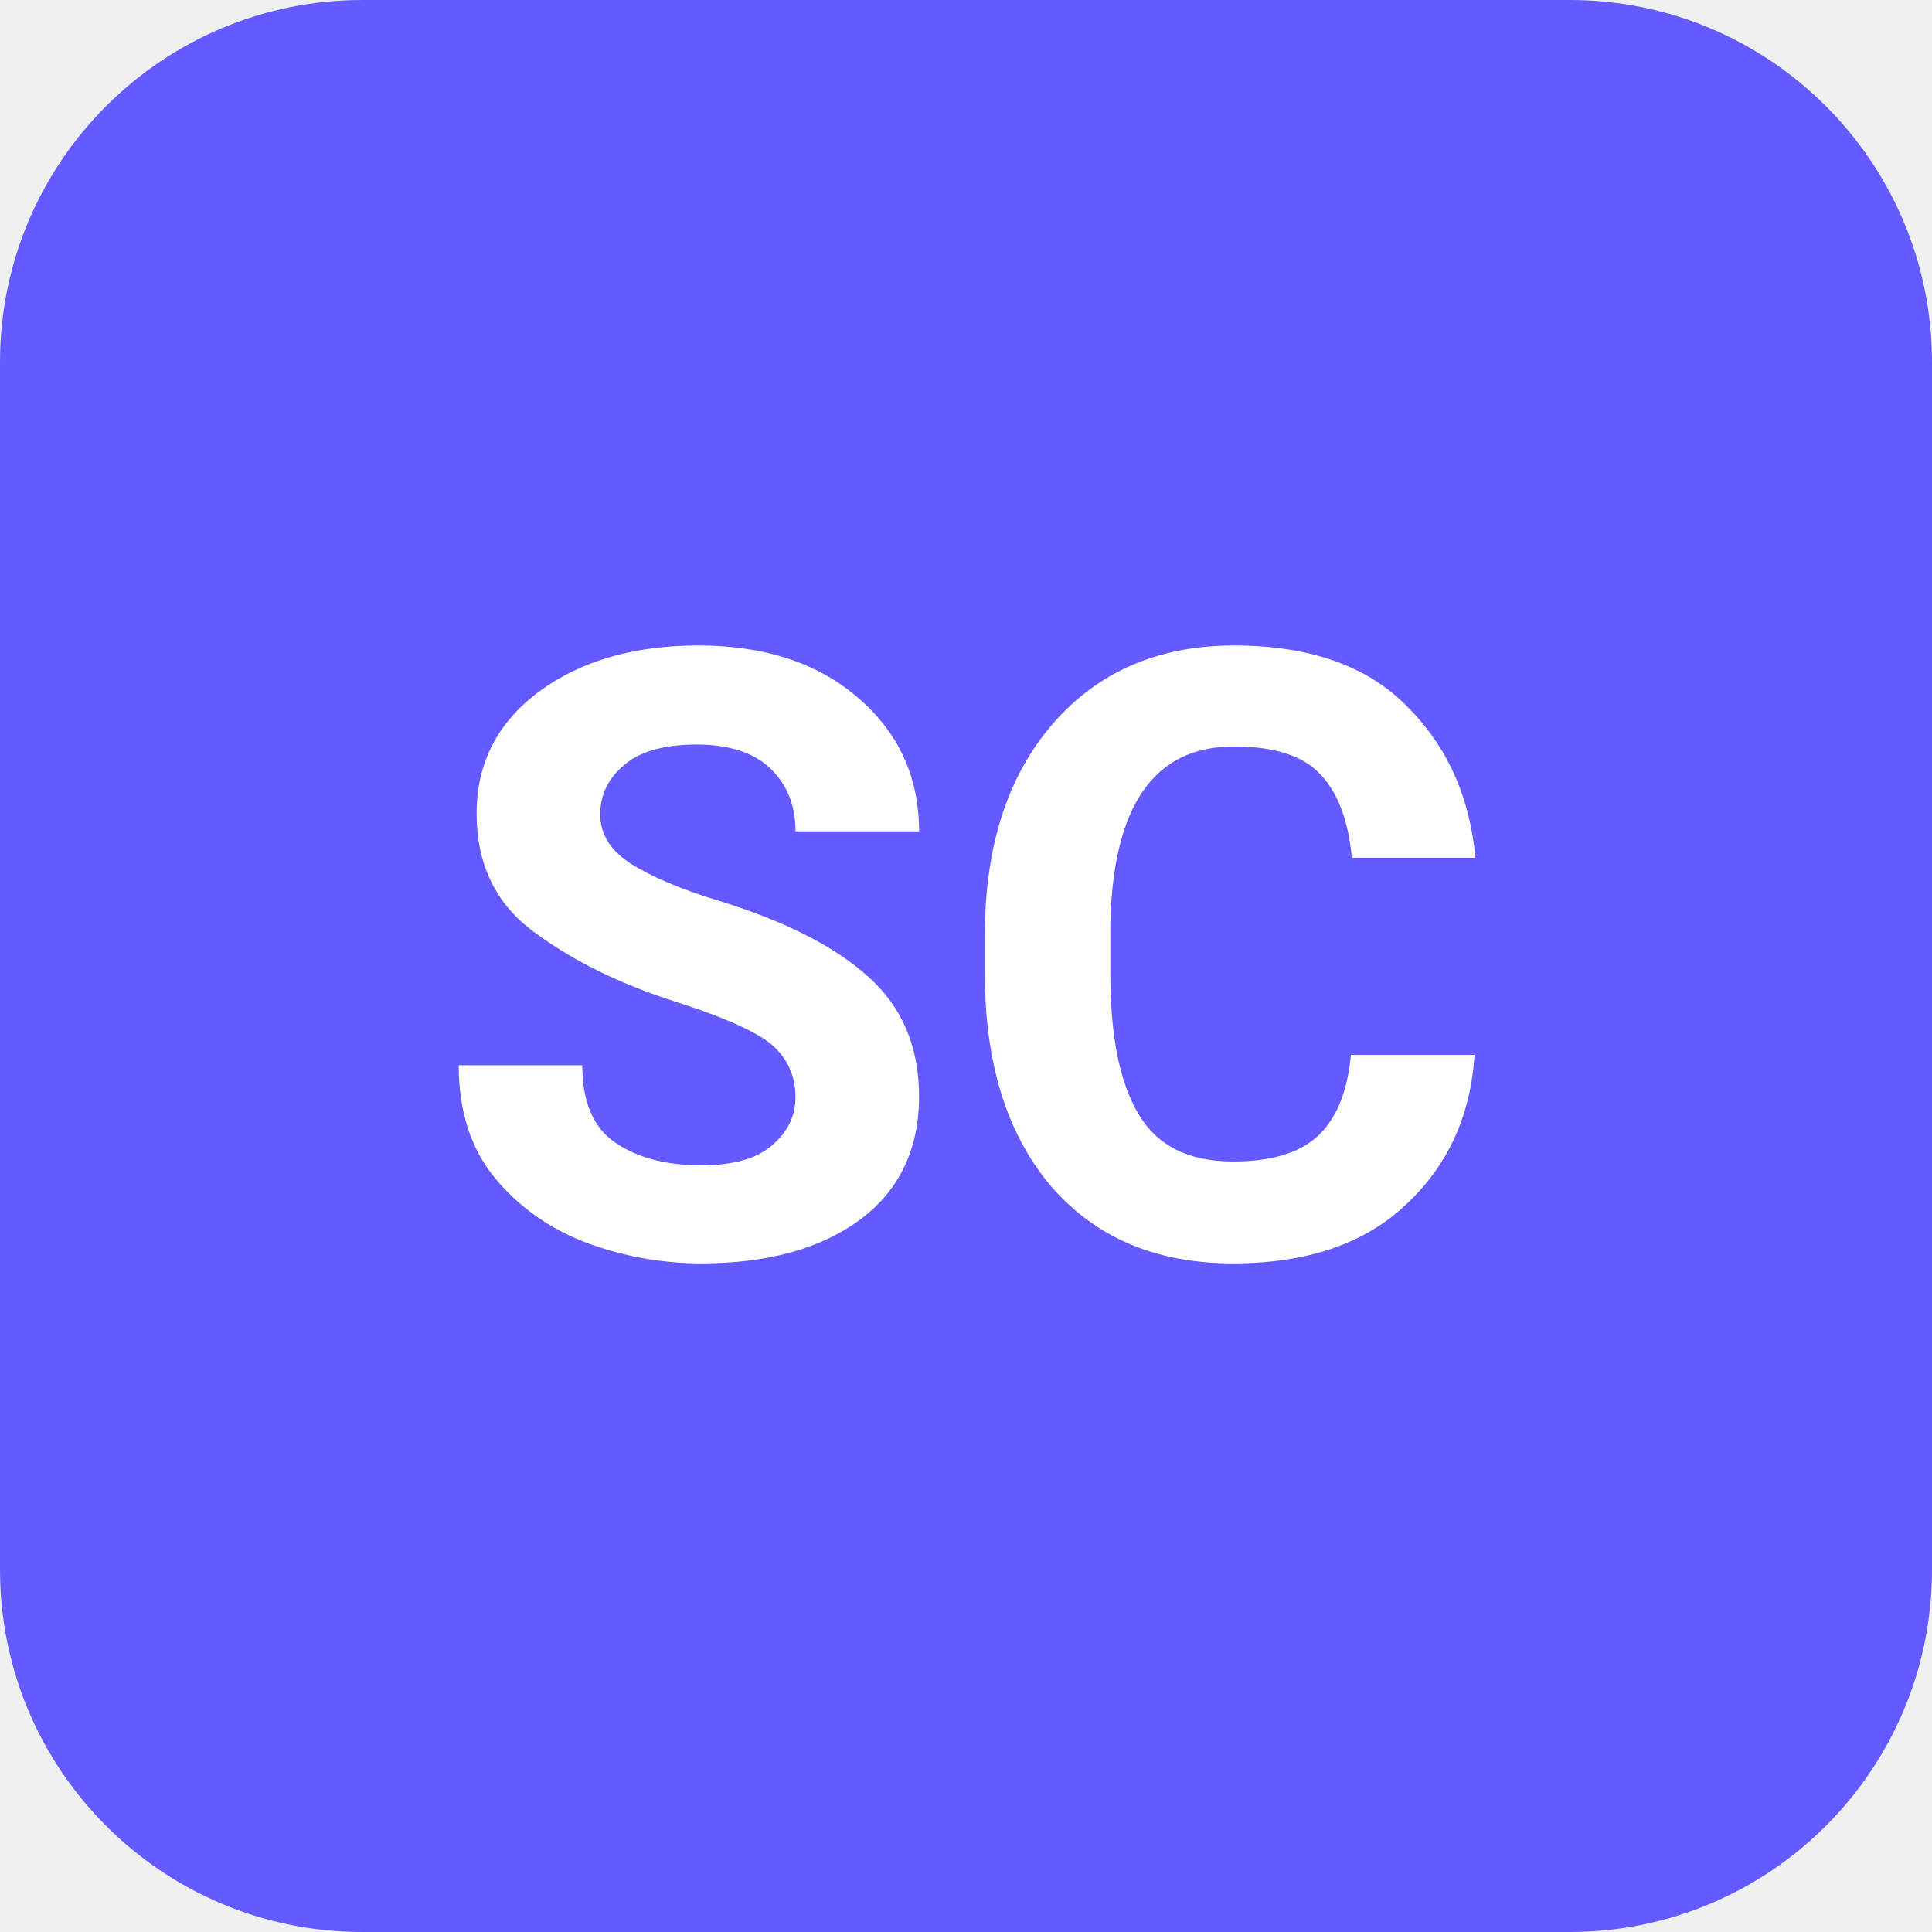
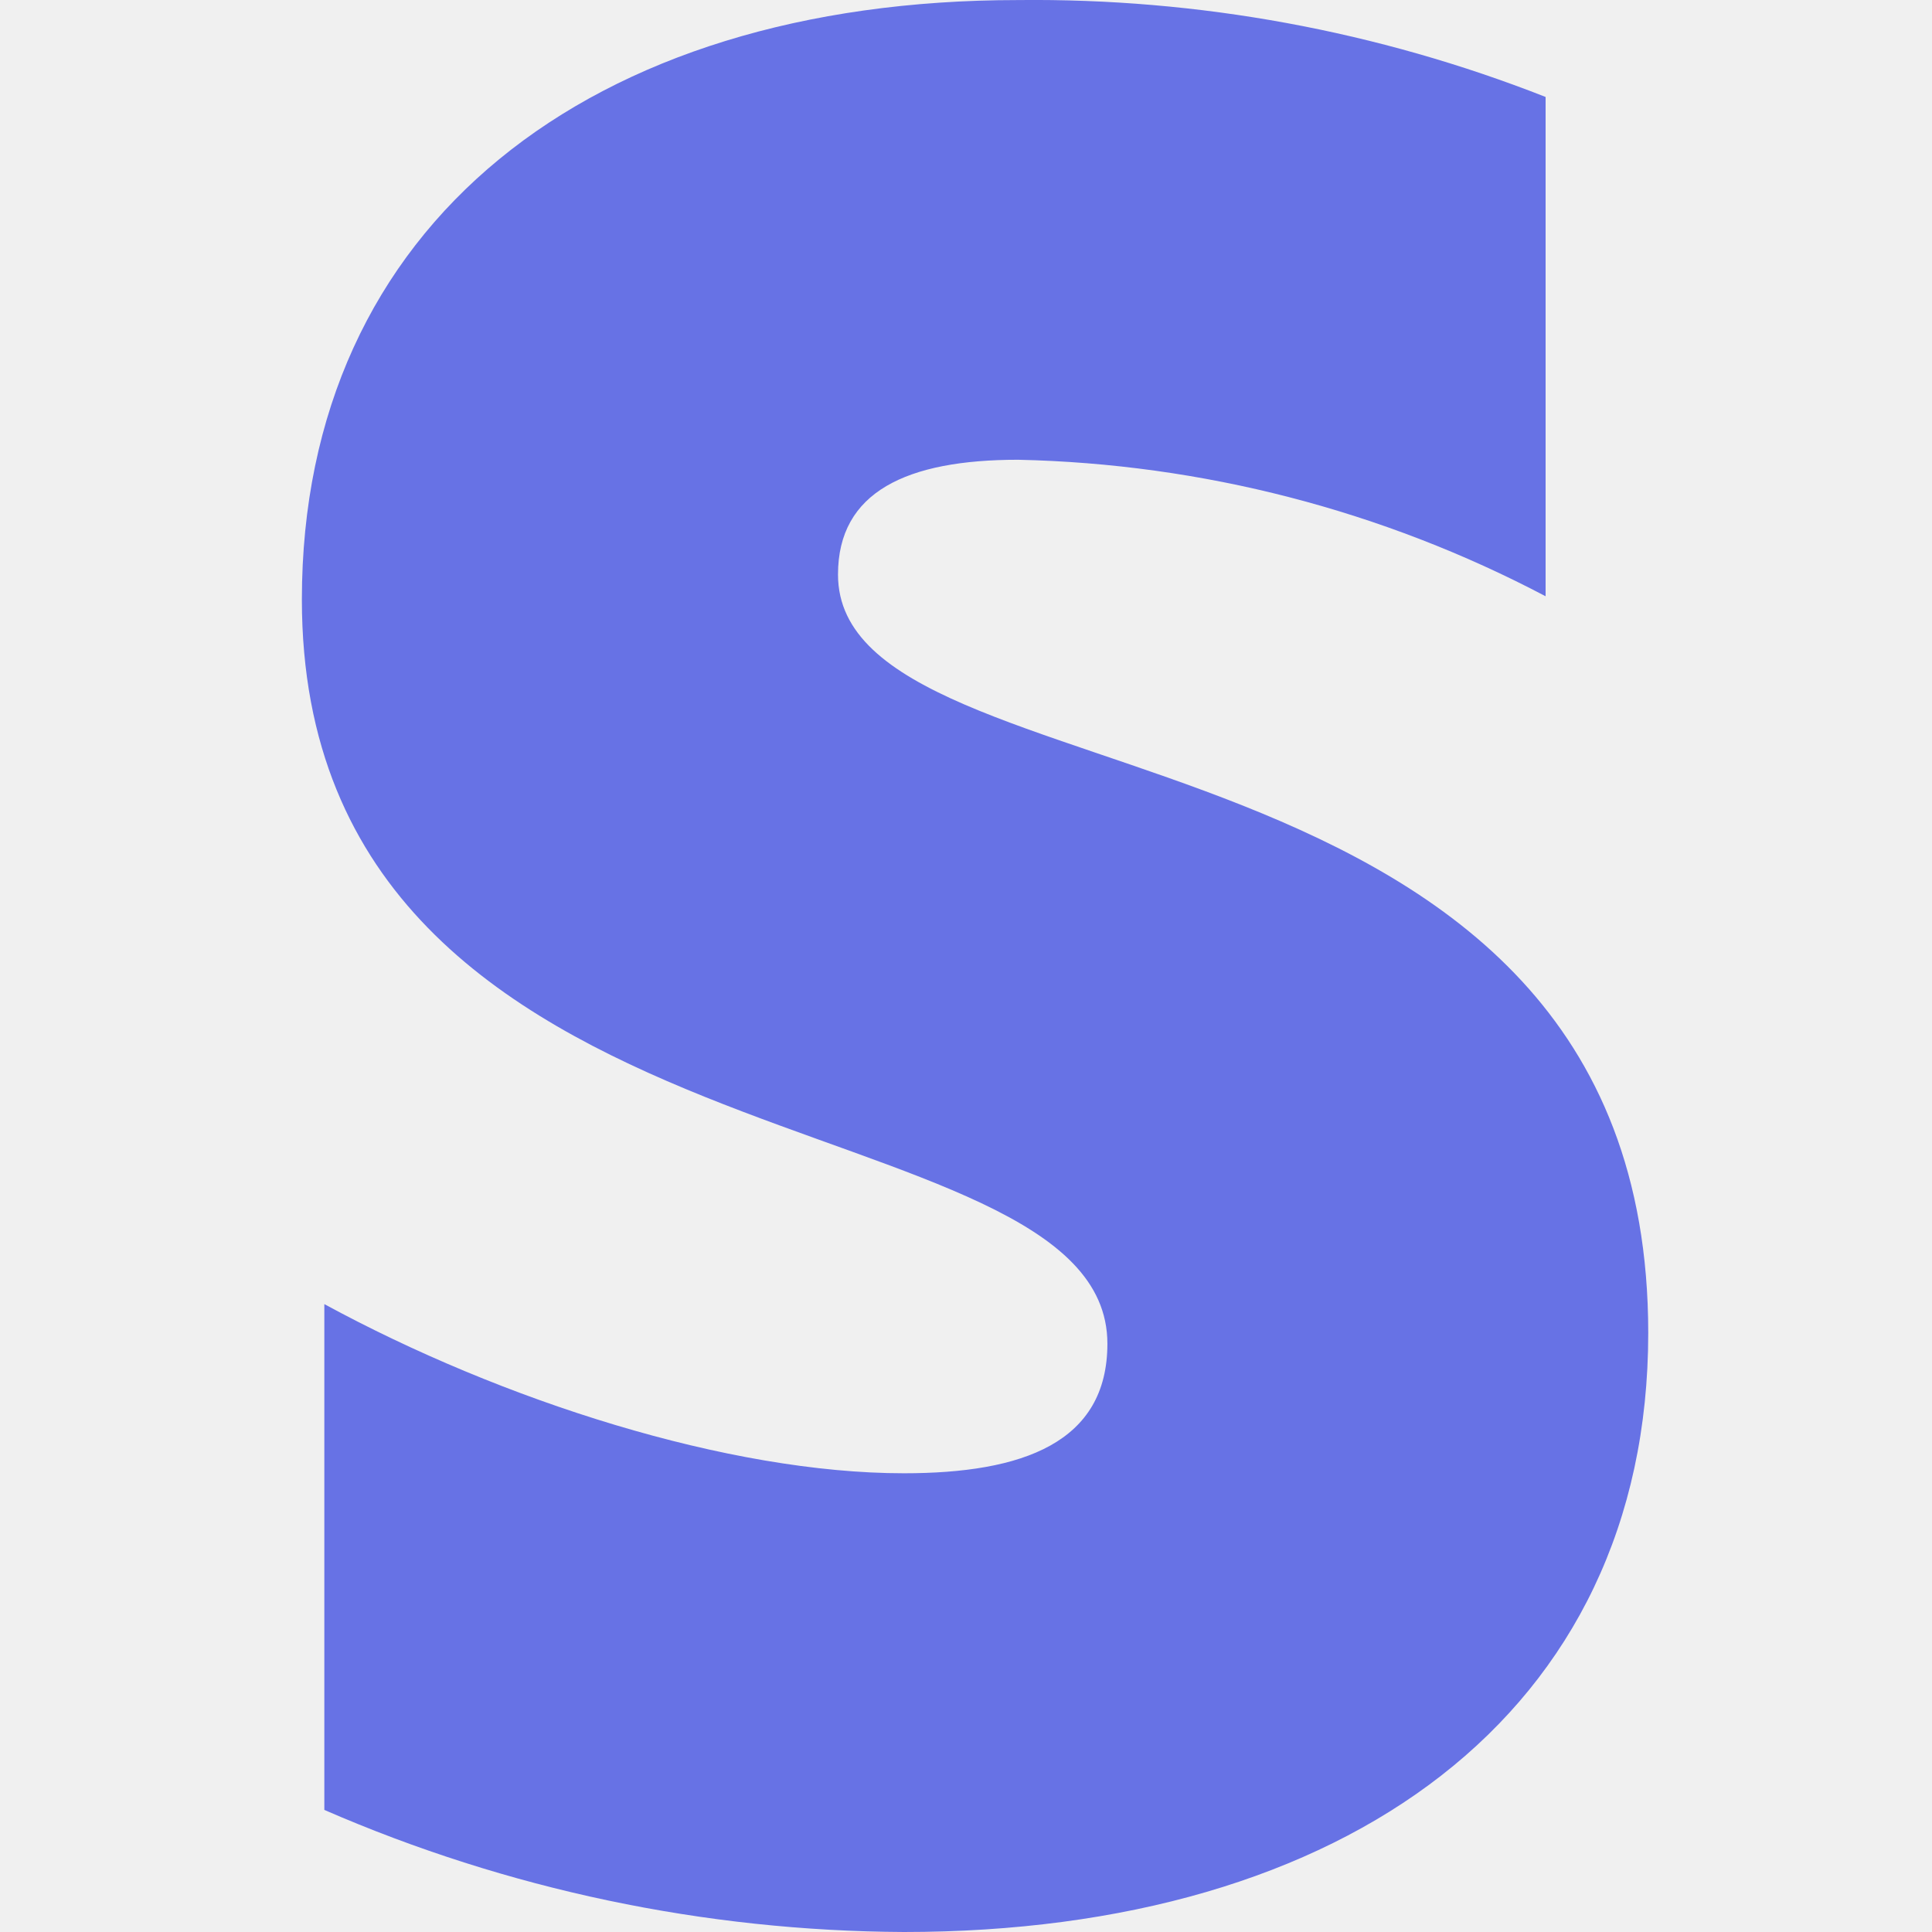
- <svg xmlns="http://www.w3.org/2000/svg" width="32" height="32" viewBox="0 0 32 32">
-   <rect width="32" height="32" rx="6" fill="#635BFF" />
-   <text x="16" y="16" dominant-baseline="central" text-anchor="middle" font-family="-apple-system,BlinkMacSystemFont,'Segoe UI',Roboto,sans-serif" font-size="14" font-weight="600" fill="#fff">SC</text>
+ <svg xmlns="http://www.w3.org/2000/svg" viewBox="0 0 32 32" width="64" height="64" fill="#6772e5">
+   <path d="M111.328 15.602c0-4.97-2.415-8.9-7.013-8.9s-7.423 3.924-7.423 8.863c0 5.85 3.32 8.8 8.036 8.8 2.318 0 4.06-.528 5.377-1.26V19.22a10.246 10.246 0 0 1-4.764 1.075c-1.9 0-3.556-.67-3.774-2.943h9.497a39.64 39.64 0 0 0 .063-1.748zm-9.606-1.835c0-2.186 1.35-3.1 2.56-3.1s2.454.906 2.454 3.1zM89.4 6.712a5.434 5.434 0 0 0-3.801 1.509l-.254-1.208h-4.27v22.64l4.85-1.032v-5.488a5.434 5.434 0 0 0 3.444 1.265c3.472 0 6.64-2.792 6.64-8.957.003-5.66-3.206-8.73-6.614-8.73zM88.23 20.1a2.898 2.898 0 0 1-2.288-.906l-.03-7.2a2.928 2.928 0 0 1 2.315-.96c1.775 0 2.998 2 2.998 4.528.003 2.593-1.198 4.546-2.995 4.546zM79.25.57l-4.87 1.035v3.95l4.87-1.032z" fill-rule="evenodd" />
+   <path d="M74.38 7.035h4.87V24.04h-4.87z" />
+   <path d="M69.164 8.47l-.302-1.434h-4.196V24.04h4.848V12.5c1.147-1.5 3.082-1.208 3.698-1.017V7.038c-.646-.232-2.913-.658-4.048 1.43zm-9.73-5.646L54.698 3.83l-.02 15.562c0 2.87 2.158 4.993 5.038 4.993 1.585 0 2.756-.302 3.405-.643v-3.95c-.622.248-3.683 1.138-3.683-1.72v-6.9h3.683V7.035h-3.683zM46.3 11.97c0-.758.63-1.05 1.648-1.05a10.868 10.868 0 0 1 4.83 1.25V7.6a12.815 12.815 0 0 0-4.83-.888c-3.924 0-6.557 2.056-6.557 5.488 0 5.37 7.375 4.498 7.375 6.813 0 .906-.78 1.186-1.863 1.186-1.606 0-3.68-.664-5.307-1.55v4.63a13.461 13.461 0 0 0 5.307 1.117c4.033 0 6.813-1.992 6.813-5.485 0-5.796-7.417-4.76-7.417-6.943zM13.88 9.515c0-1.37 1.14-1.9 2.982-1.9A19.661 19.661 0 0 1 25.6 9.876v-8.27A23.184 23.184 0 0 0 16.862.001C9.762.001 5 3.72 5 9.93c0 9.716 13.342 8.138 13.342 12.326 0 1.638-1.4 2.146-3.37 2.146-2.905 0-6.657-1.202-9.6-2.802v8.378A24.353 24.353 0 0 0 14.973 32C22.27 32 27.3 28.395 27.3 22.077c0-10.486-13.42-8.613-13.42-12.56z" fill-rule="evenodd" />
</svg>
